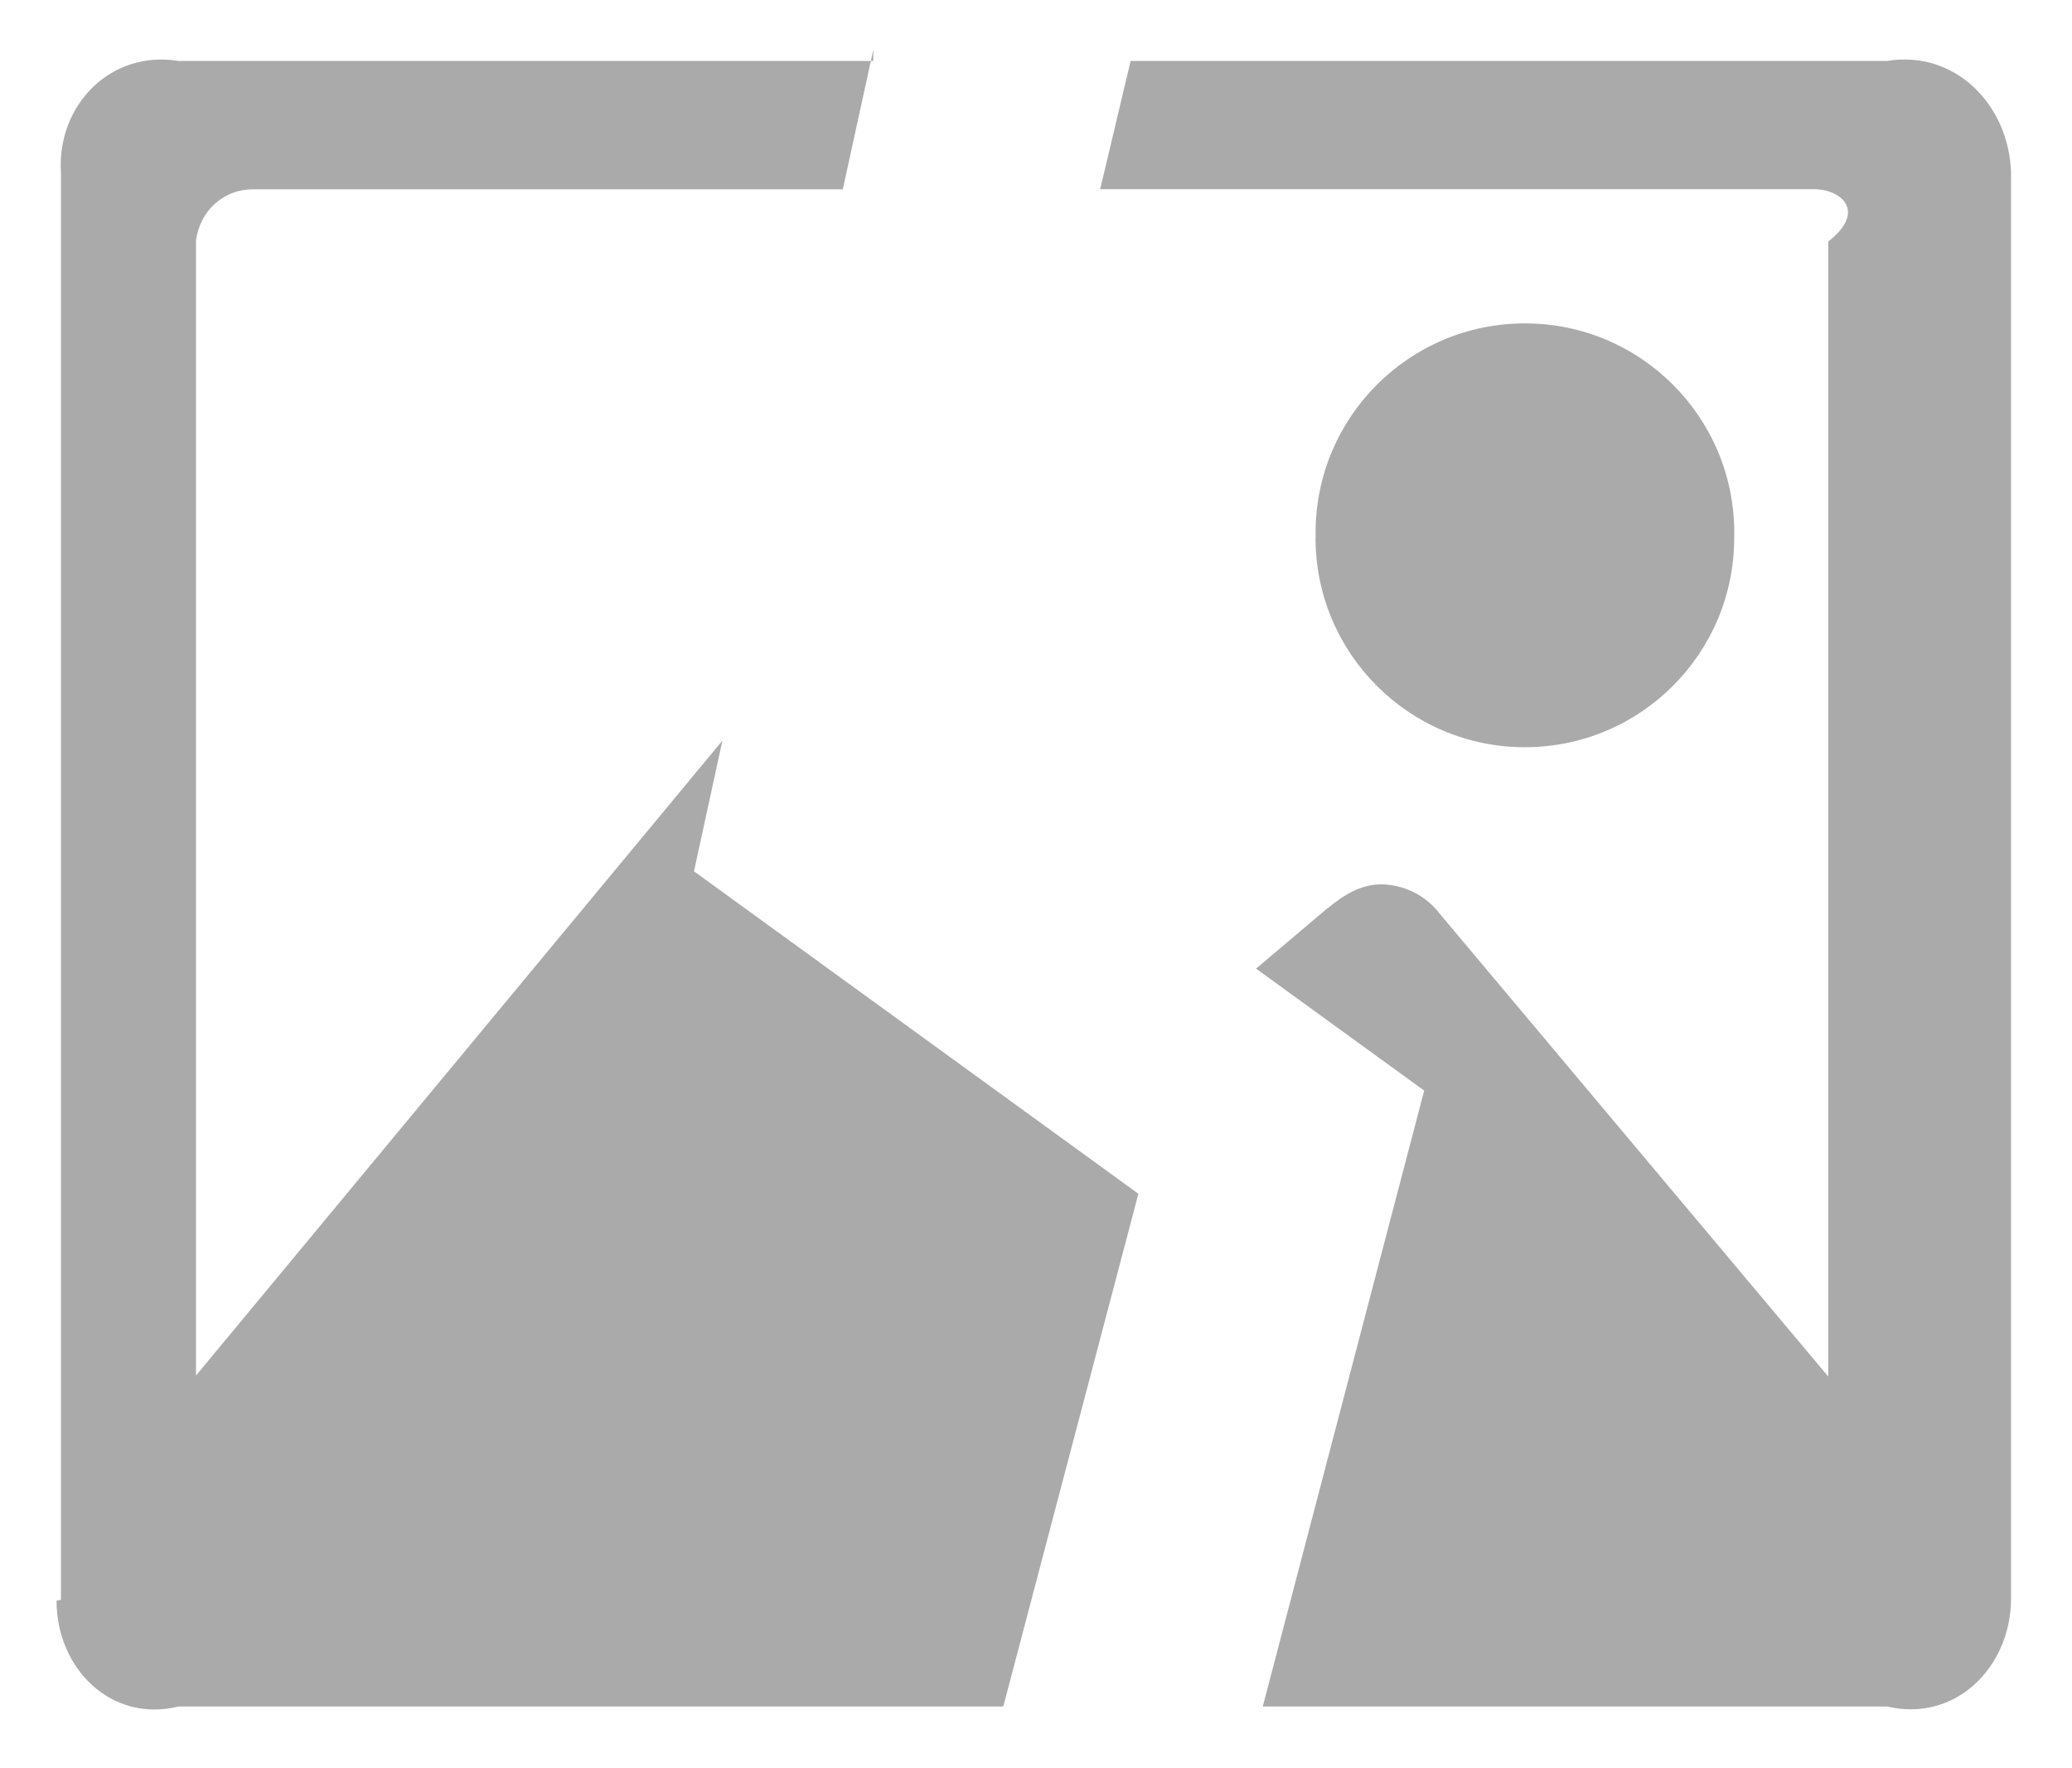
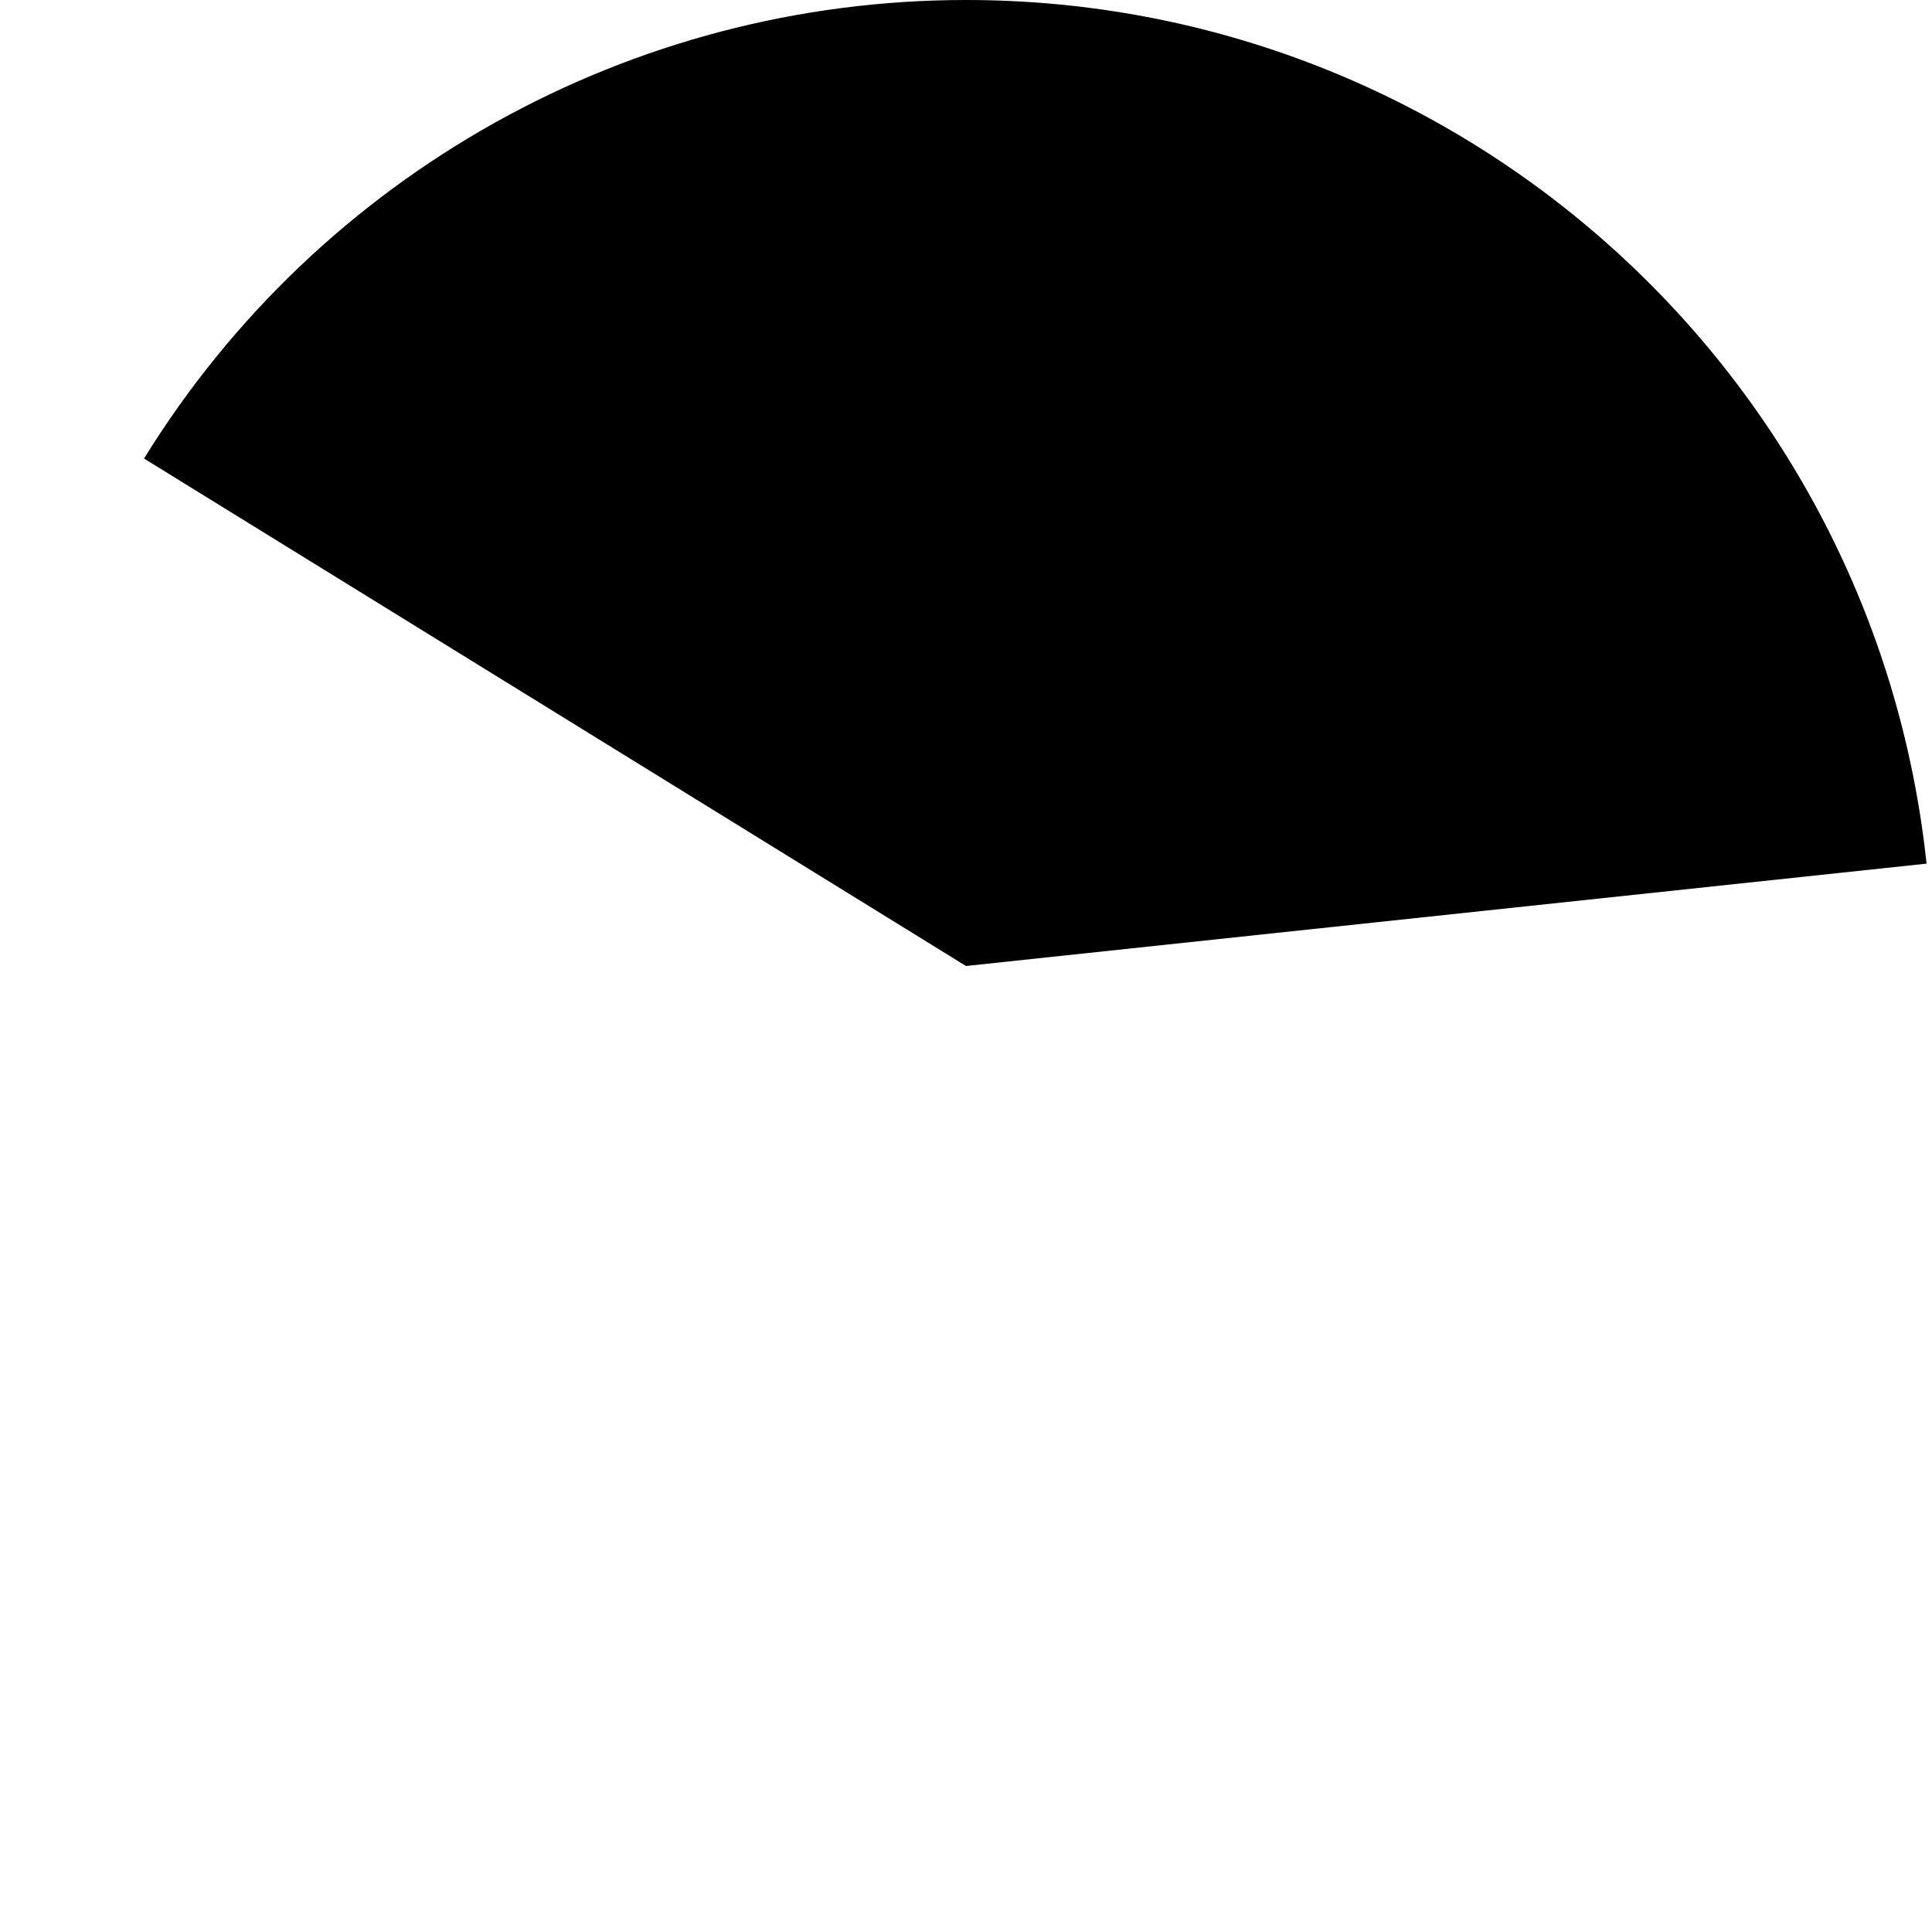
- <svg xmlns="http://www.w3.org/2000/svg" version="1.1" width="34px" height="29px">
-   <g transform="matrix(1 0 0 1 -3247 -563 )">
-     <path d="M 18.053 3.104  L 18.553 1  L 30.966 1  C 32.082 0.816  32.971 1.724  33 2.84  L 33 26.253  C 32.984 27.367  32.08 28.262  30.966 28  L 20.721 28  L 23.37 17.894  L 20.611 15.893  L 21.763 14.919  C 22.058 14.682  22.316 14.51  22.679 14.51  C 23.034 14.519  23.368 14.68  23.595 14.954  L 23.593 14.954  L 30 22.585  L 30 3.962  C 30.634 3.474  30.225 3.094  29.736 3.104  L 18.053 3.104  Z M 14.33 1  L 14.33 0.816  L 13.83 3.106  L 4.151 3.106  C 3.666 3.106  3.284 3.457  3.216 3.942  L 3.216 22.57  L 11.854 12.152  L 11.388 14.296  L 18.68 19.587  L 16.463 28  L 2.929 28  C 1.823 28.272  0.928 27.374  0.928 26.267  C 0.928 26.263  0.928 26.258  1 26.253  L 1 2.84  C 0.928 1.726  1.815 0.818  2.929 1  L 14.33 1  Z M 21.587 8.825  L 21.589 8.825  C 21.589 8.797  21.588 8.769  21.588 8.741  C 21.588 6.843  23.126 5.306  25.023 5.306  C 26.92 5.306  28.458 6.843  28.458 8.741  C 28.458 8.769  28.458 8.797  28.457 8.825  C 28.457 10.722  26.919 12.26  25.022 12.26  C 23.125 12.26  21.587 10.722  21.587 8.825  Z " fill-rule="nonzero" fill="#aaaaaa" stroke="none" transform="matrix(1 0 0 1 3247 563 )" />
+ <svg xmlns="http://www.w3.org/2000/svg" version="1.1" width="82px" height="82px">
+   <g transform="matrix(1 0 0 1 -309 -189 )">
+     <path d="M 390.769 225.655  L 350 230  L 315.113 208.462  C 322.581 196.365  335.783 189  350 189  C 370.962 189  388.548 204.811  390.769 225.655  Z " fill-rule="nonzero" fill="#000000" stroke="none" />
  </g>
</svg>
